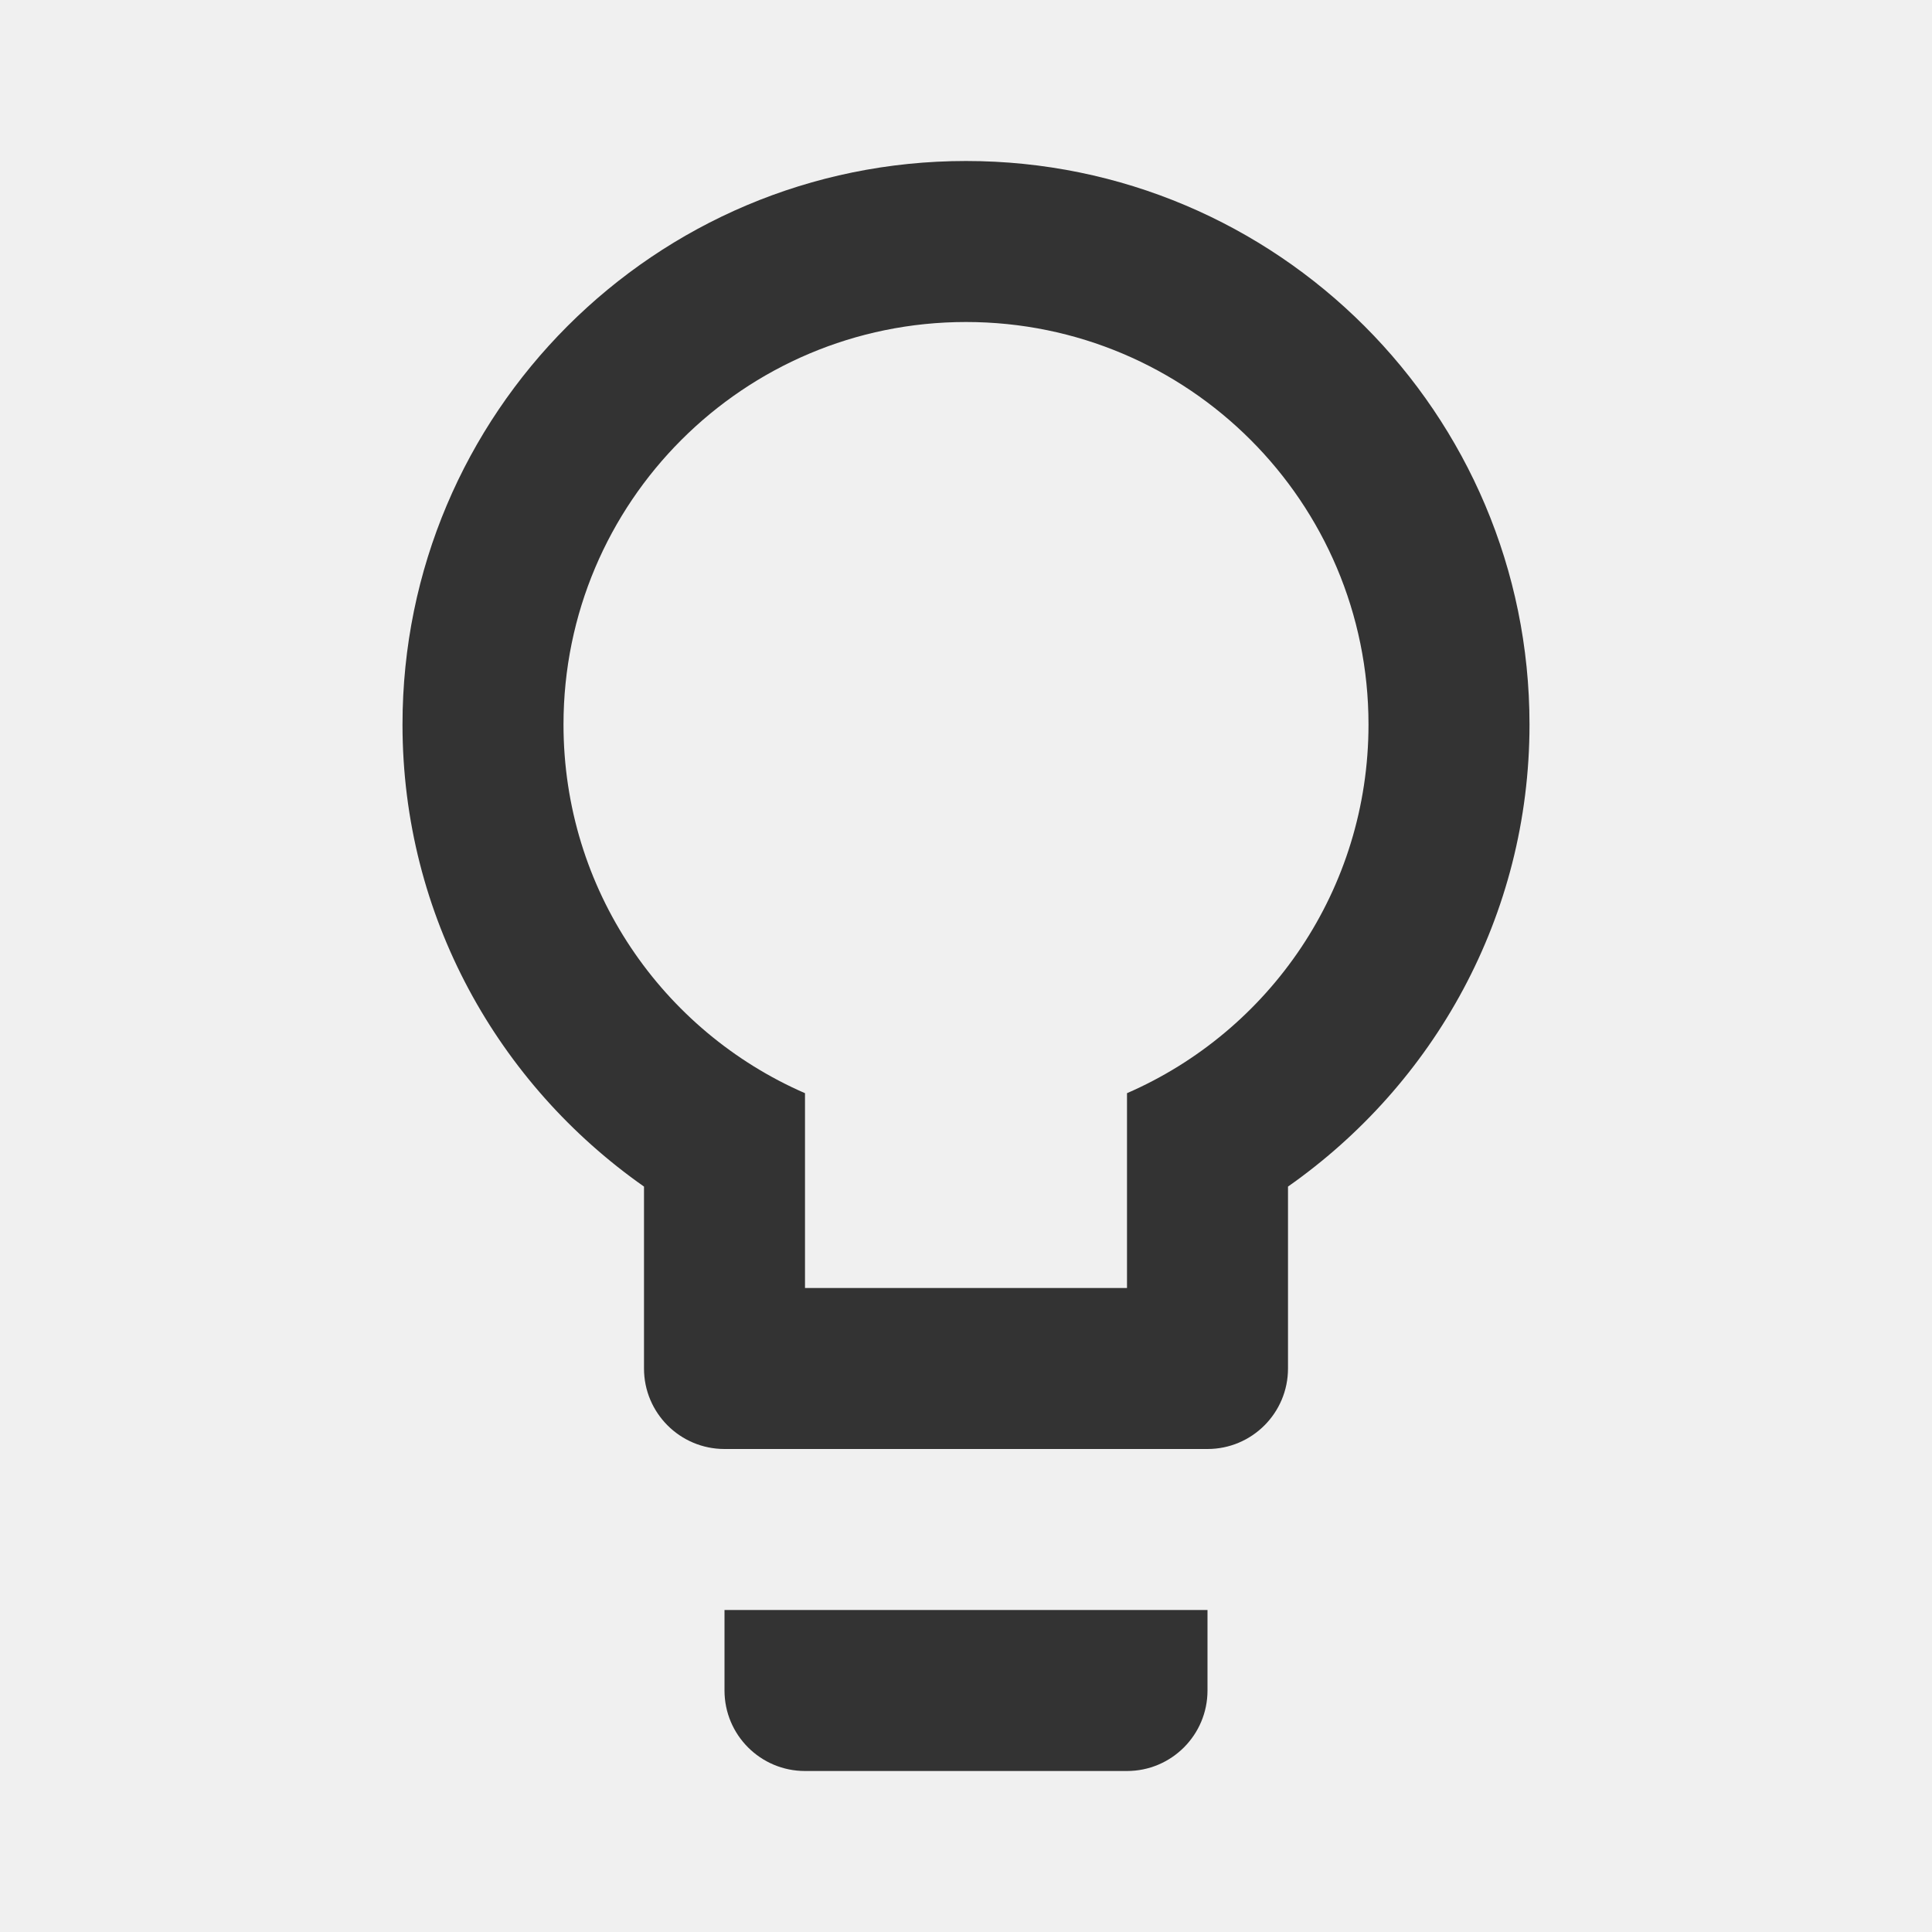
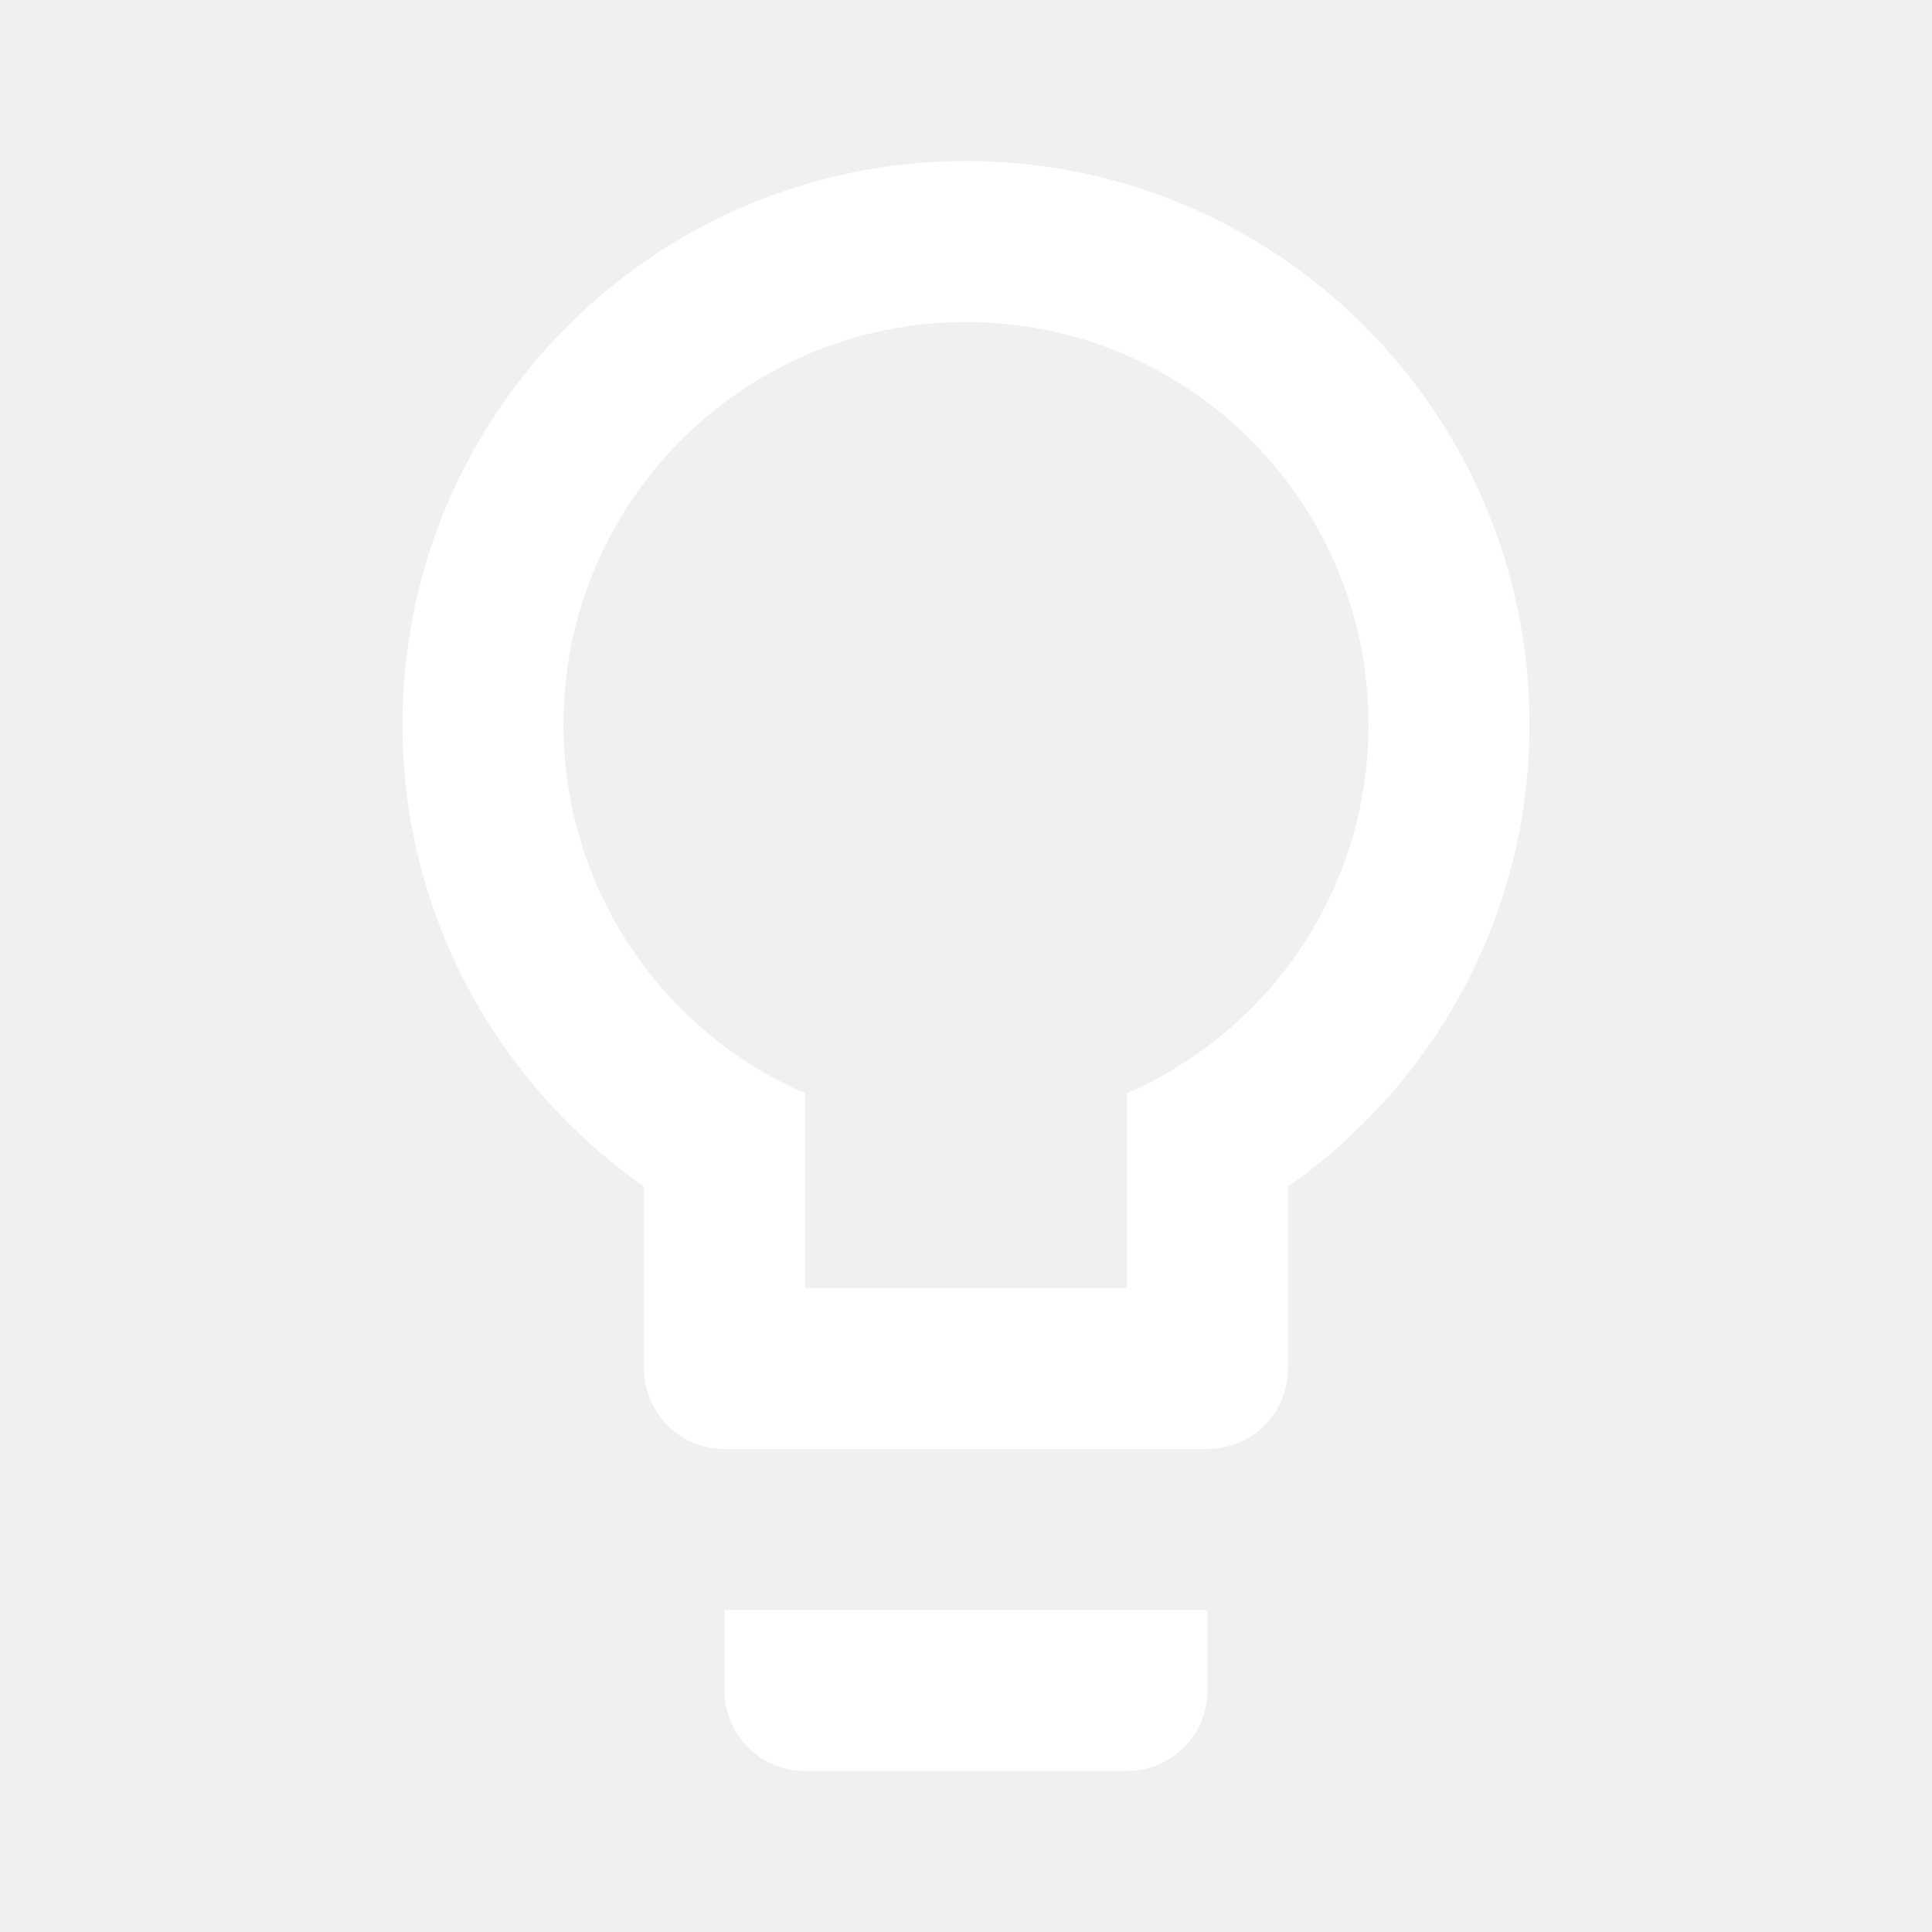
<svg xmlns="http://www.w3.org/2000/svg" width="1em" height="1em" viewBox="0 0 24 24">
-   <path fill="#333" d="M12 2a7 7 0 0 1 7 7c0 2.38-1.19 4.47-3 5.74V17a1 1 0 0 1-1 1H9a1 1 0 0 1-1-1v-2.26C6.19 13.47 5 11.38 5 9a7 7 0 0 1 7-7M9 21v-1h6v1a1 1 0 0 1-1 1h-4a1 1 0 0 1-1-1m3-17a5 5 0 0 0-5 5c0 2.05 1.23 3.81 3 4.58V16h4v-2.42c1.77-.77 3-2.53 3-4.58a5 5 0 0 0-5-5" />
+   <path fill="#fff" d="M12 2a7 7 0 0 1 7 7c0 2.38-1.19 4.47-3 5.74V17a1 1 0 0 1-1 1H9a1 1 0 0 1-1-1v-2.26C6.19 13.47 5 11.38 5 9a7 7 0 0 1 7-7M9 21v-1h6v1a1 1 0 0 1-1 1h-4a1 1 0 0 1-1-1m3-17a5 5 0 0 0-5 5c0 2.05 1.23 3.81 3 4.58V16h4v-2.42c1.77-.77 3-2.53 3-4.58a5 5 0 0 0-5-5" />
</svg>
